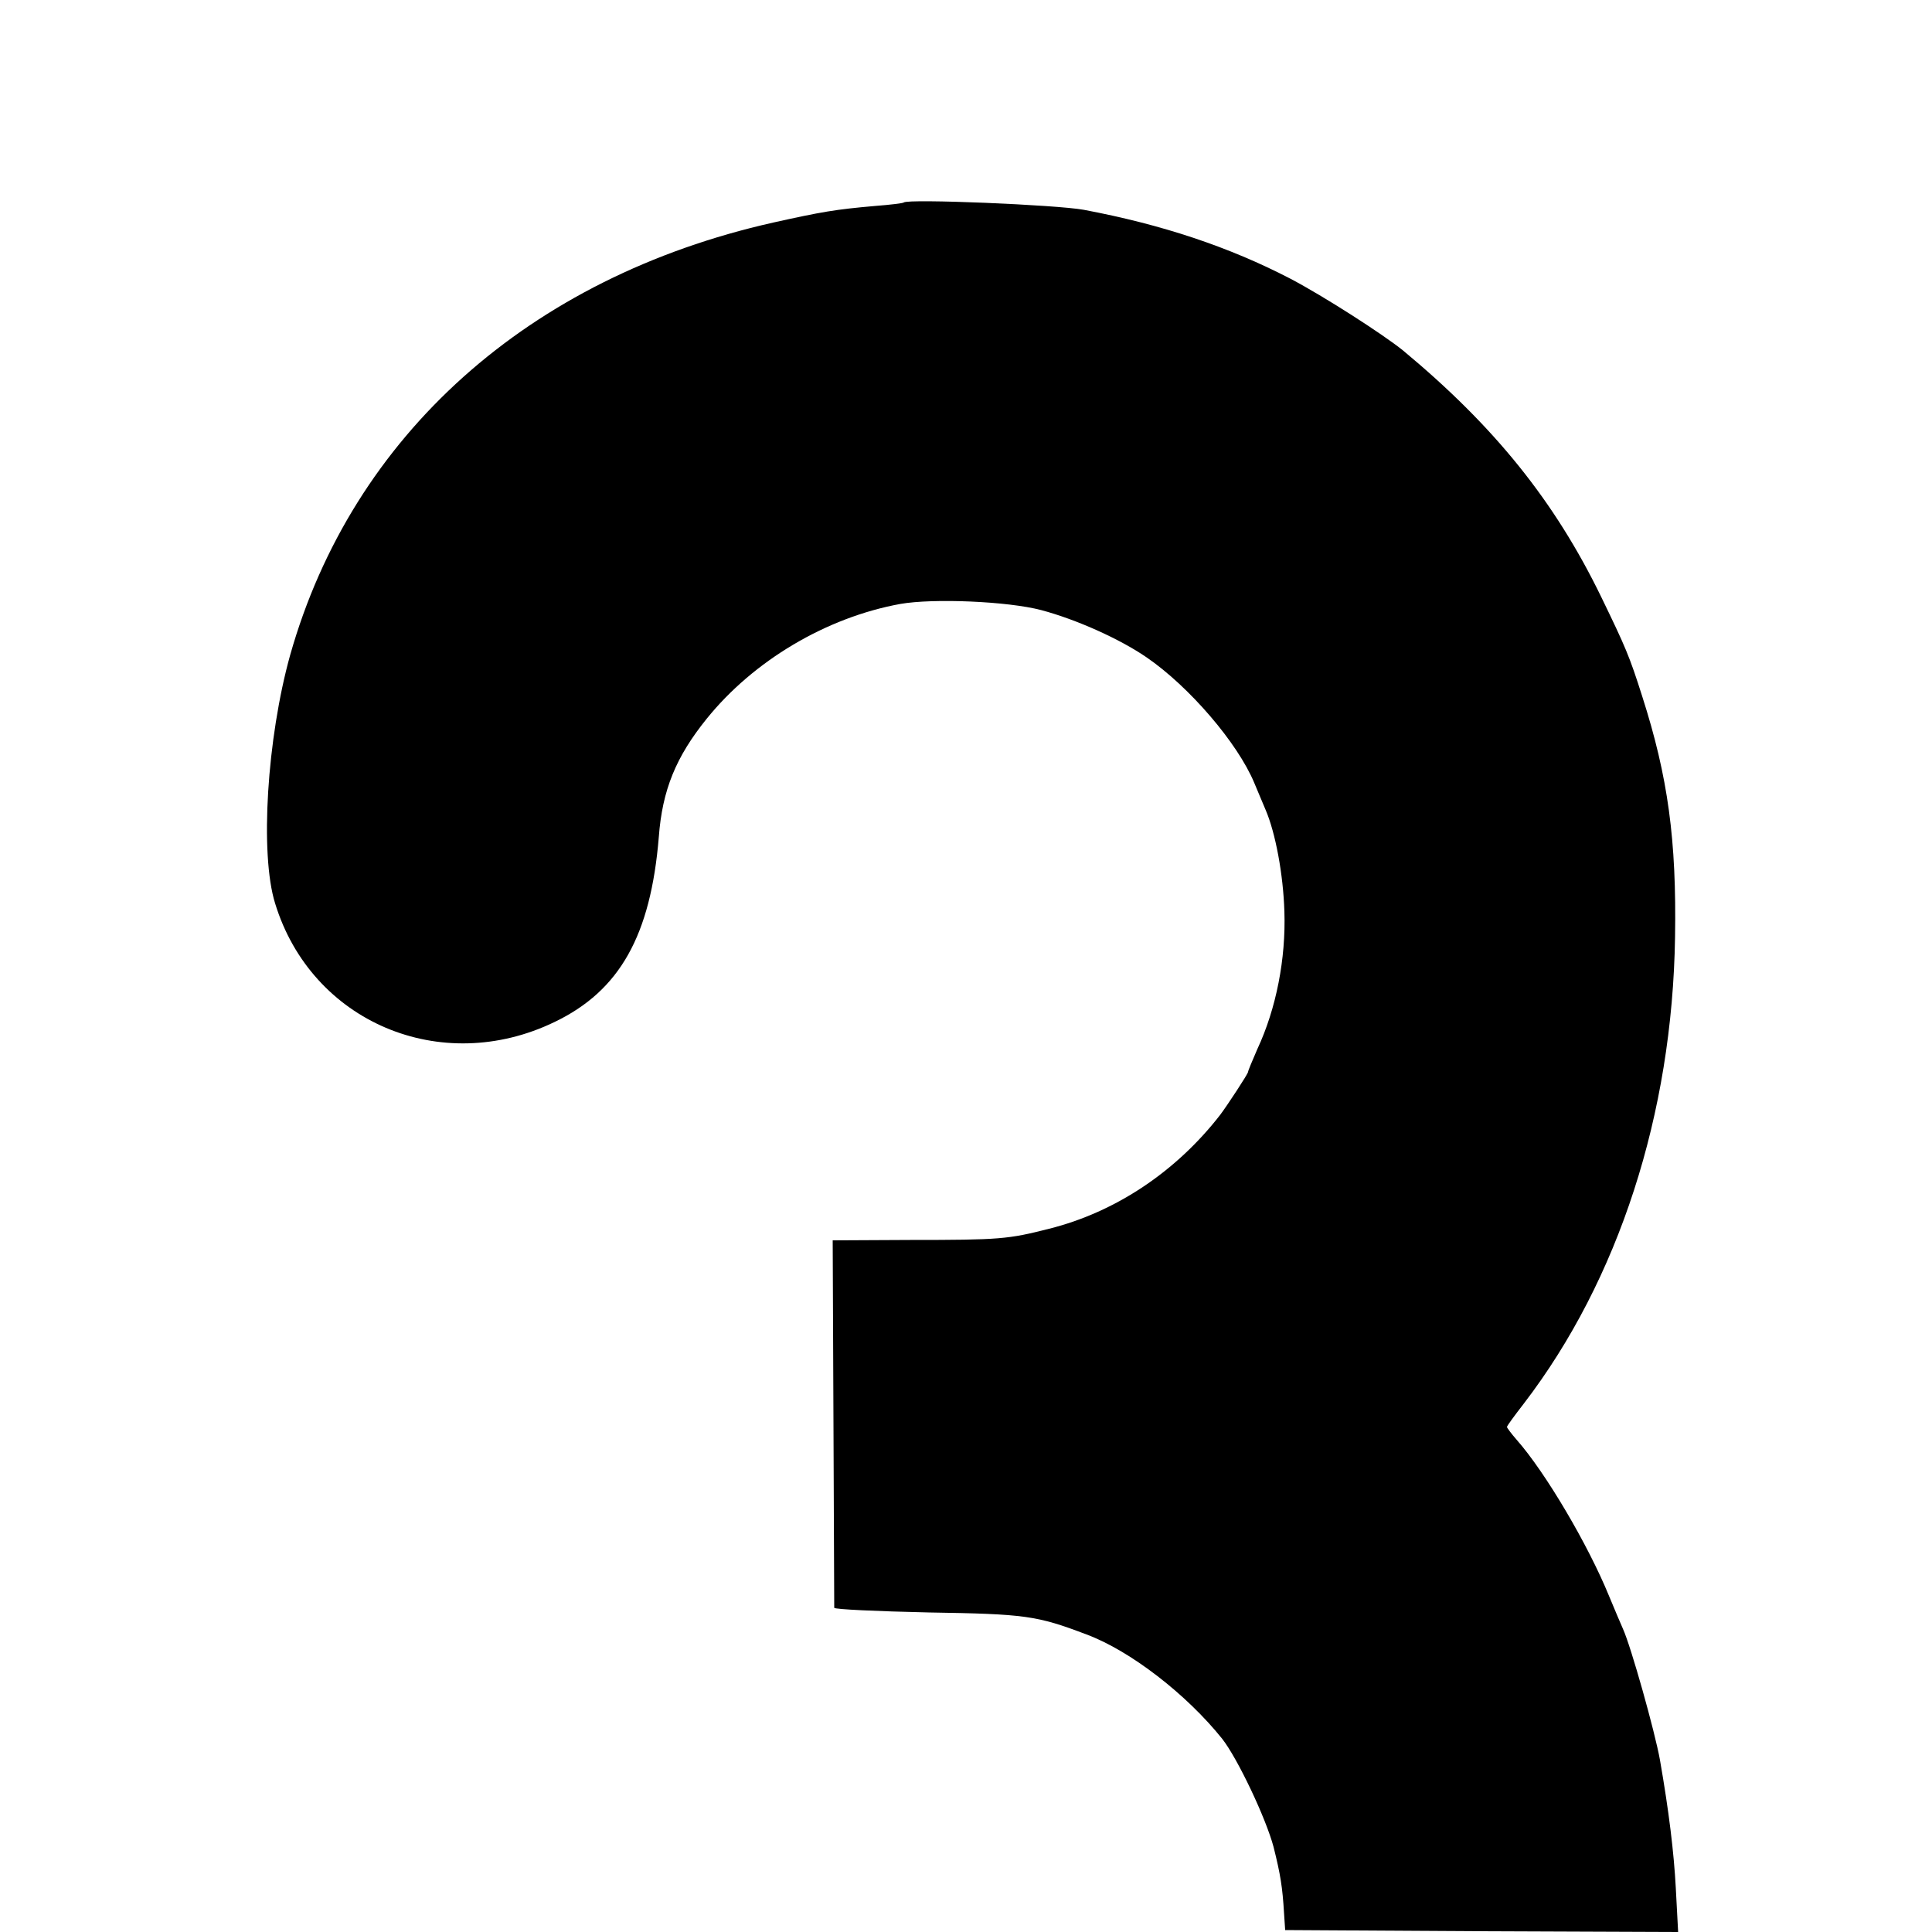
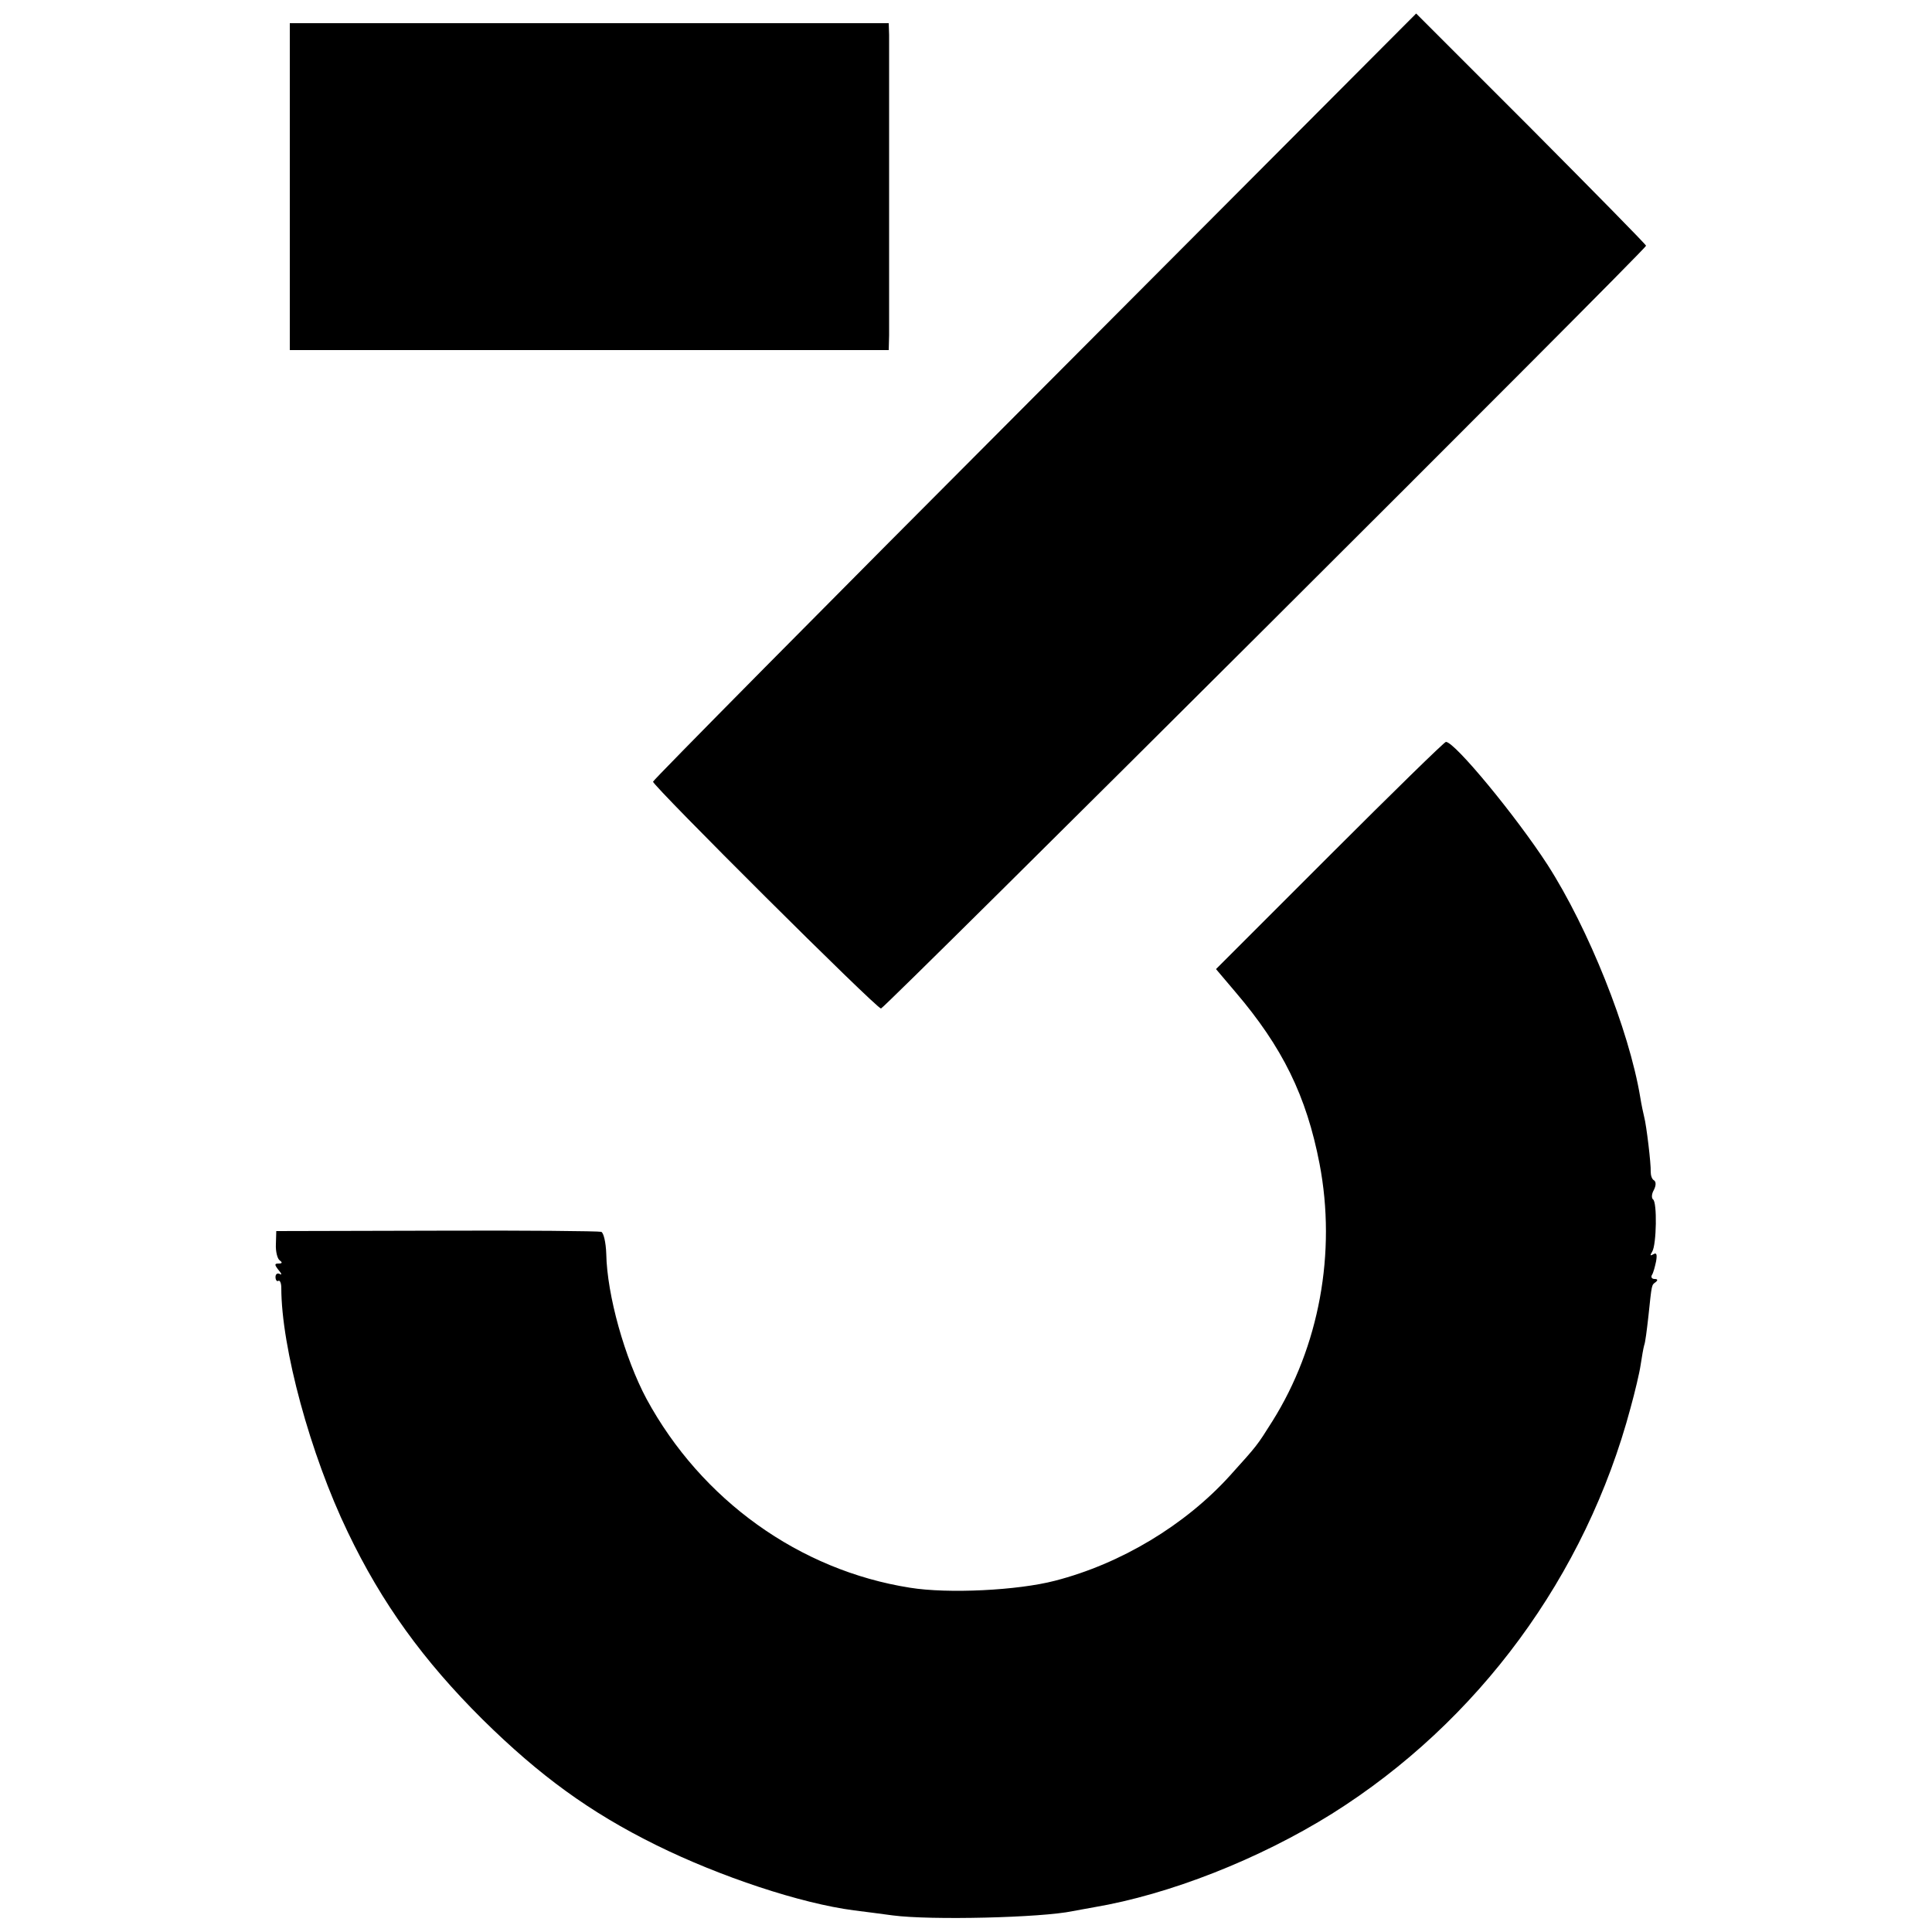
- <svg xmlns="http://www.w3.org/2000/svg" version="1" width="666.667" height="666.667" viewBox="0 0 500 500">
-   <path d="M233.9 52.4c-.2.2-3.5.6-7.4.9-10.3.9-13.8 1.5-26.4 4.3-63.2 14.2-108.9 55-125 111.9-6 21.5-7.9 51.5-3.9 64.3 9.4 30.7 42.9 44.9 72.3 30.7 16.9-8.1 24.9-22.4 27-47.9.9-12.1 4.4-20.7 12.4-30.6 12.1-15 30.9-26.2 50.1-29.7 8.5-1.5 27.8-.7 36.5 1.6 9 2.4 20.2 7.4 27.2 12.2 11.1 7.6 23.6 22.2 27.9 32.5.9 2.2 2.2 5.2 2.9 6.9 2.6 6 4.6 16.8 4.9 26.4.4 12.2-2.1 25.1-7 35.6-1.3 3-2.4 5.6-2.4 5.9 0 .5-5.4 8.7-7.2 11.1-11.4 14.7-27.1 25.2-44.3 29.5-10.6 2.7-12.7 2.9-36 2.9l-20 .1.2 47.2c.1 26 .2 47.6.2 47.9.1.4 11 .9 24.4 1.2 25.1.4 28 .8 40.9 5.7 11.3 4.2 25.9 15.5 35.1 27 4 5.1 11.3 20.5 13.3 28 1.8 7.2 2.3 10.4 2.7 17l.3 4.5 50.8.3 50.9.2-.6-11.3c-.5-9.4-1.8-20-4.1-33.2-1.3-7.3-7.5-29.4-9.6-34-.5-1.1-2.1-4.9-3.6-8.5-5.4-13.2-16.4-31.9-23.9-40.4-1.4-1.6-2.5-3.1-2.5-3.3 0-.3 2-3 4.4-6.1 24.5-32 38.4-74.9 39.1-120.7.4-25.1-1.8-41.4-8.5-62.3-3.3-10.4-4.3-12.7-10.6-25.7-12.1-24.9-27.7-44.2-51.3-63.8-5.2-4.2-20.6-14.1-29.2-18.6-15.8-8.2-33.2-14-53.4-17.8-7-1.3-45.5-2.9-46.6-1.9z" />
+ <svg xmlns="http://www.w3.org/2000/svg" version="1.0" width="500pt" height="500pt" viewBox="0 0 500 500" preserveAspectRatio="xMidYMid meet">
+   <g transform="translate(0,500) scale(0.1,-0.1)" fill="#000000" stroke="none">
+     <path d="M2678 3975 c-544 -545 -988 -994 -988 -998 0 -11 578 -587 590 -587 9 0 1980 1965 1980 1974 0 3 -134 139 -297 303 l-298 298 -987 -990z" />
+     <path d="M750 4517 l0 -423 775 0 775 0 1 38 c0 21 0 198 0 393 0 195 0 369 0 385 l-1 30 -775 0 -775 0 0 -423z" />
+     <path d="M3441 2786 l-294 -294 50 -59 c122 -143 184 -269 218 -445 44 -230 -1 -473 -122 -666 -41 -65 -38 -61 -110 -141 -116 -128 -282 -228 -453 -272 -96 -25 -276 -34 -375 -18 -286 45 -540 227 -682 489 -56 105 -102 268 -104 375 -1 30 -7 55 -13 57 -6 2 -198 4 -426 3 l-415 -1 -1 -34 c-1 -19 4 -38 10 -42 7 -5 7 -8 -3 -8 -11 0 -11 -3 0 -17 8 -9 9 -14 3 -10 -6 3 -11 0 -11 -8 0 -8 4 -12 7 -10 4 3 8 -5 8 -18 0 -154 75 -431 172 -632 88 -184 196 -333 349 -485 147 -145 277 -240 449 -325 166 -82 374 -151 512 -169 25 -3 70 -9 100 -13 98 -13 386 -6 466 11 12 2 37 7 55 10 195 33 427 124 616 242 379 238 657 616 773 1051 11 40 23 90 26 111 3 20 7 43 9 50 3 7 7 40 11 75 9 85 8 81 19 89 6 5 5 8 -3 8 -7 0 -10 5 -7 10 4 6 8 22 11 36 3 18 1 23 -7 18 -9 -5 -9 -3 -3 7 11 18 13 128 2 135 -4 3 -4 14 2 24 6 12 6 21 1 25 -6 3 -9 13 -9 23 1 19 -11 120 -17 142 -2 8 -7 31 -10 50 -29 175 -134 437 -240 602 -81 125 -240 318 -263 318 -4 0 -139 -132 -301 -294z" />
+   </g>
</svg>
